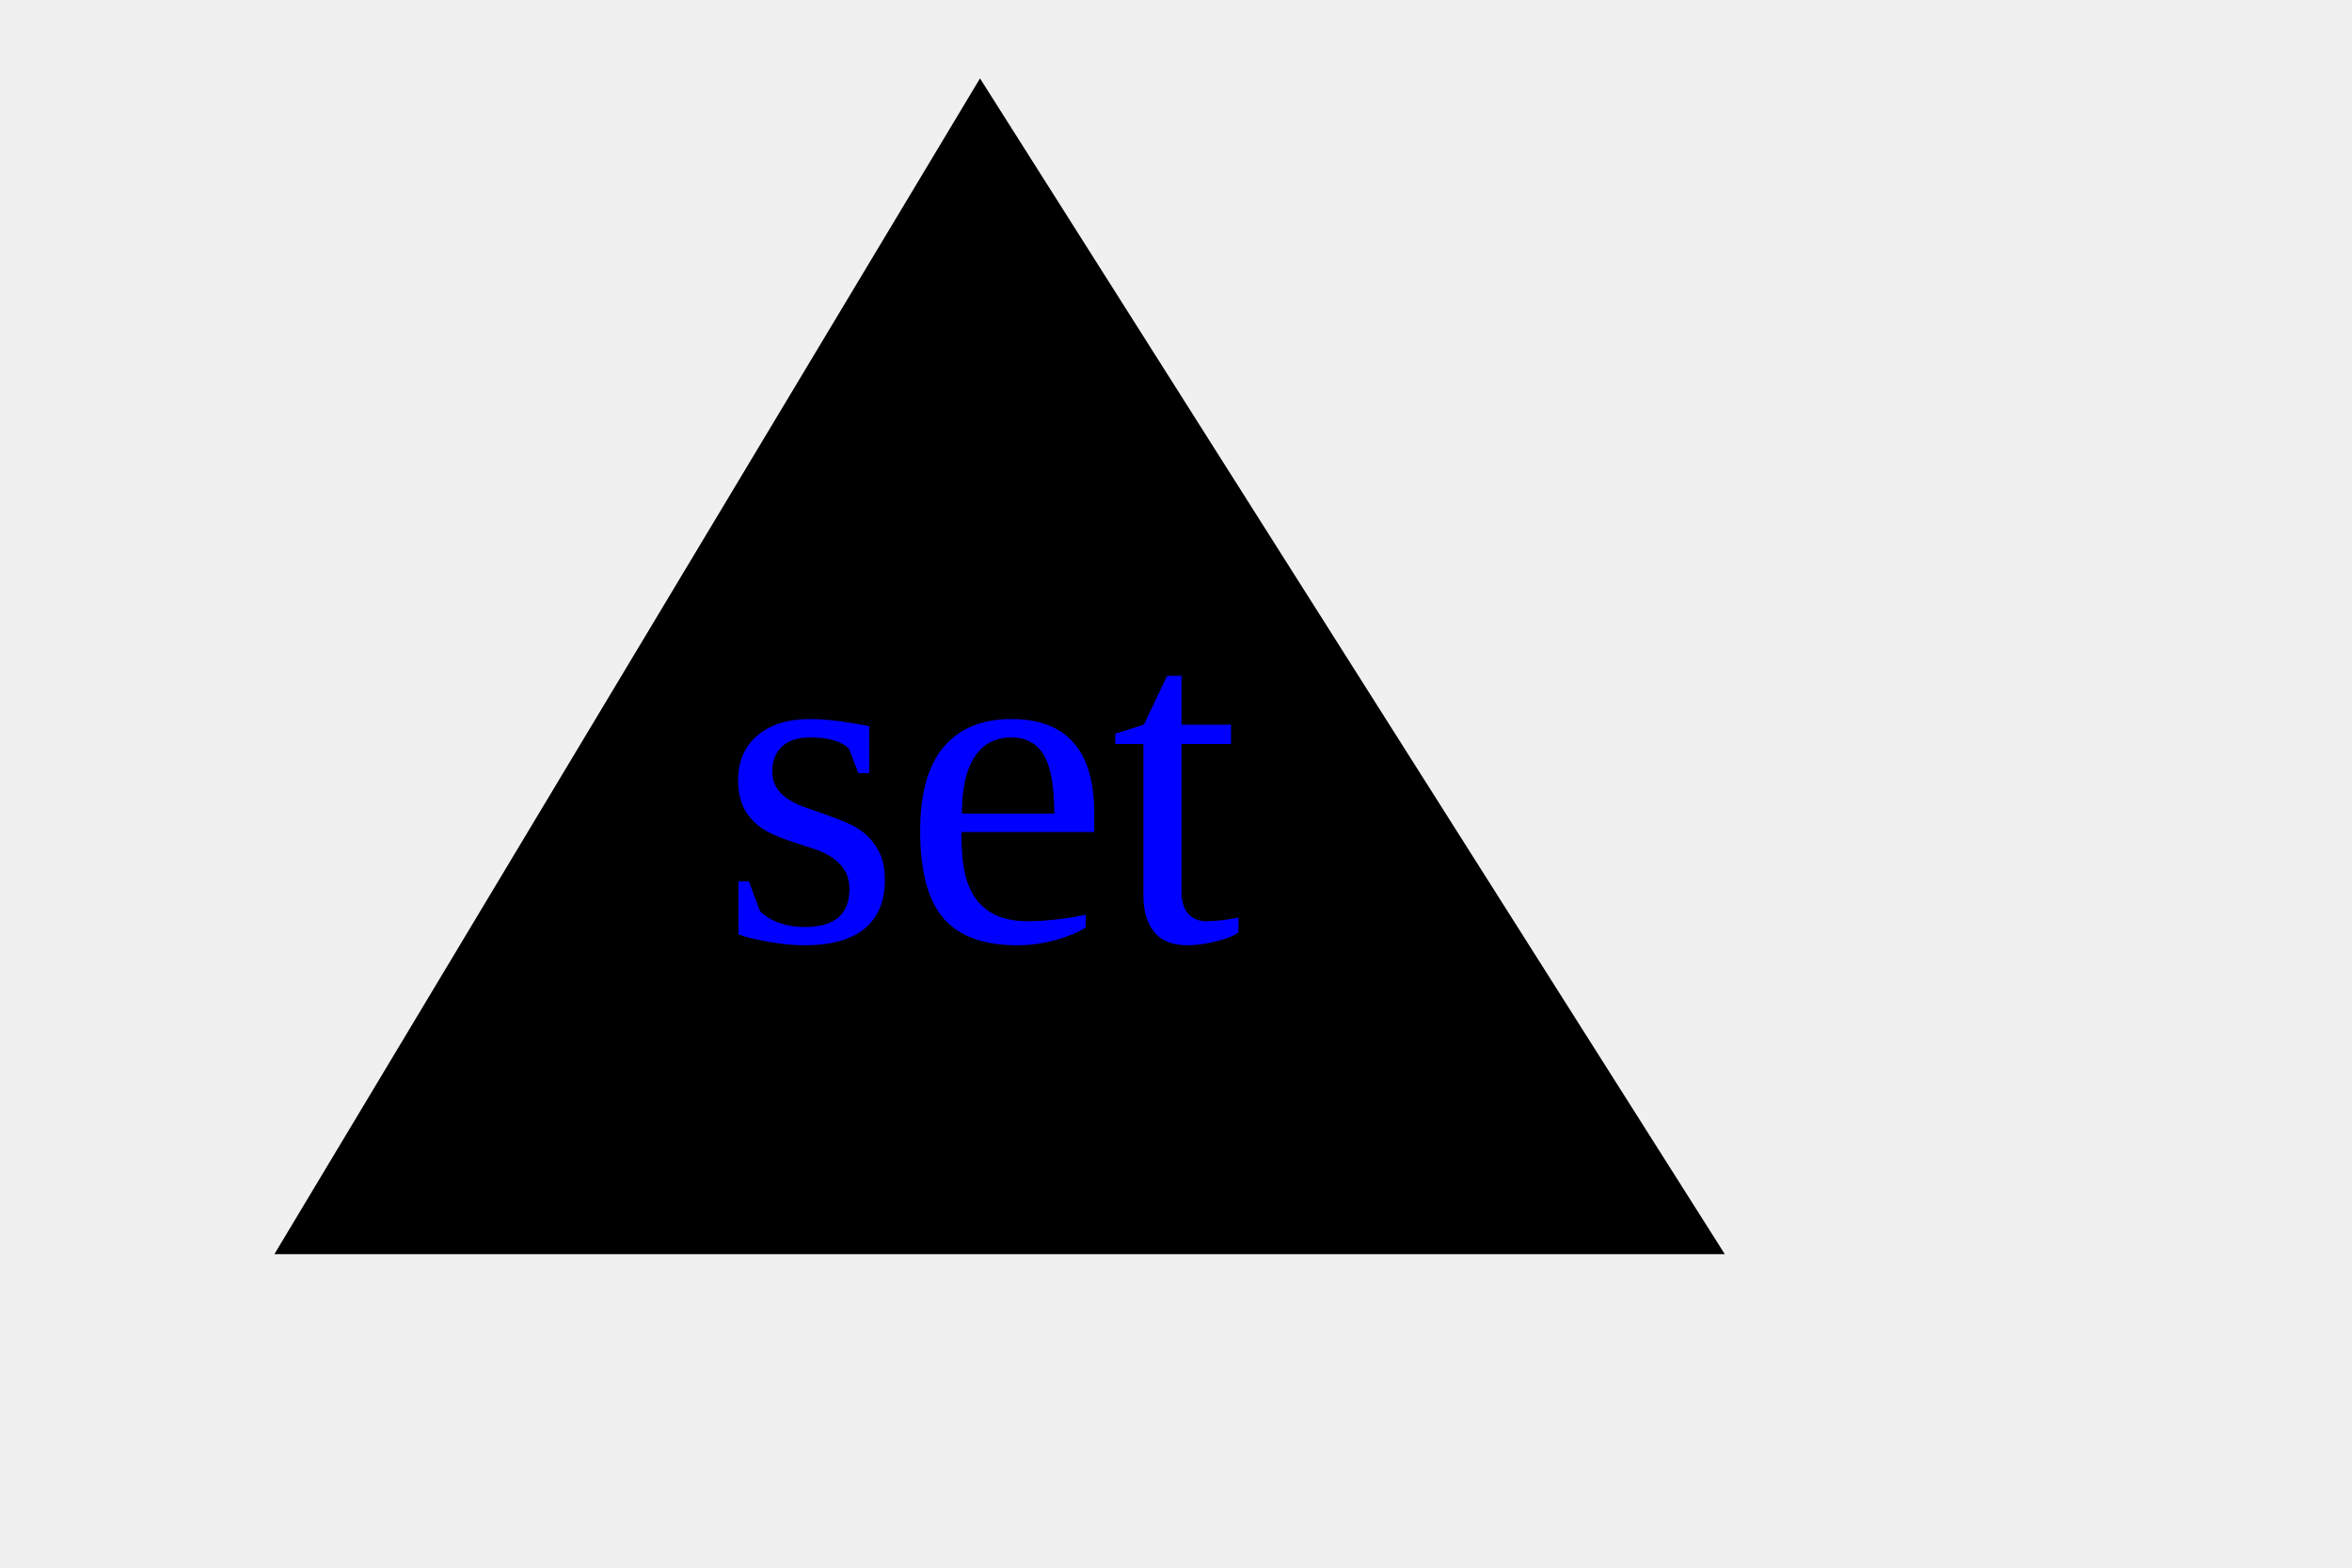
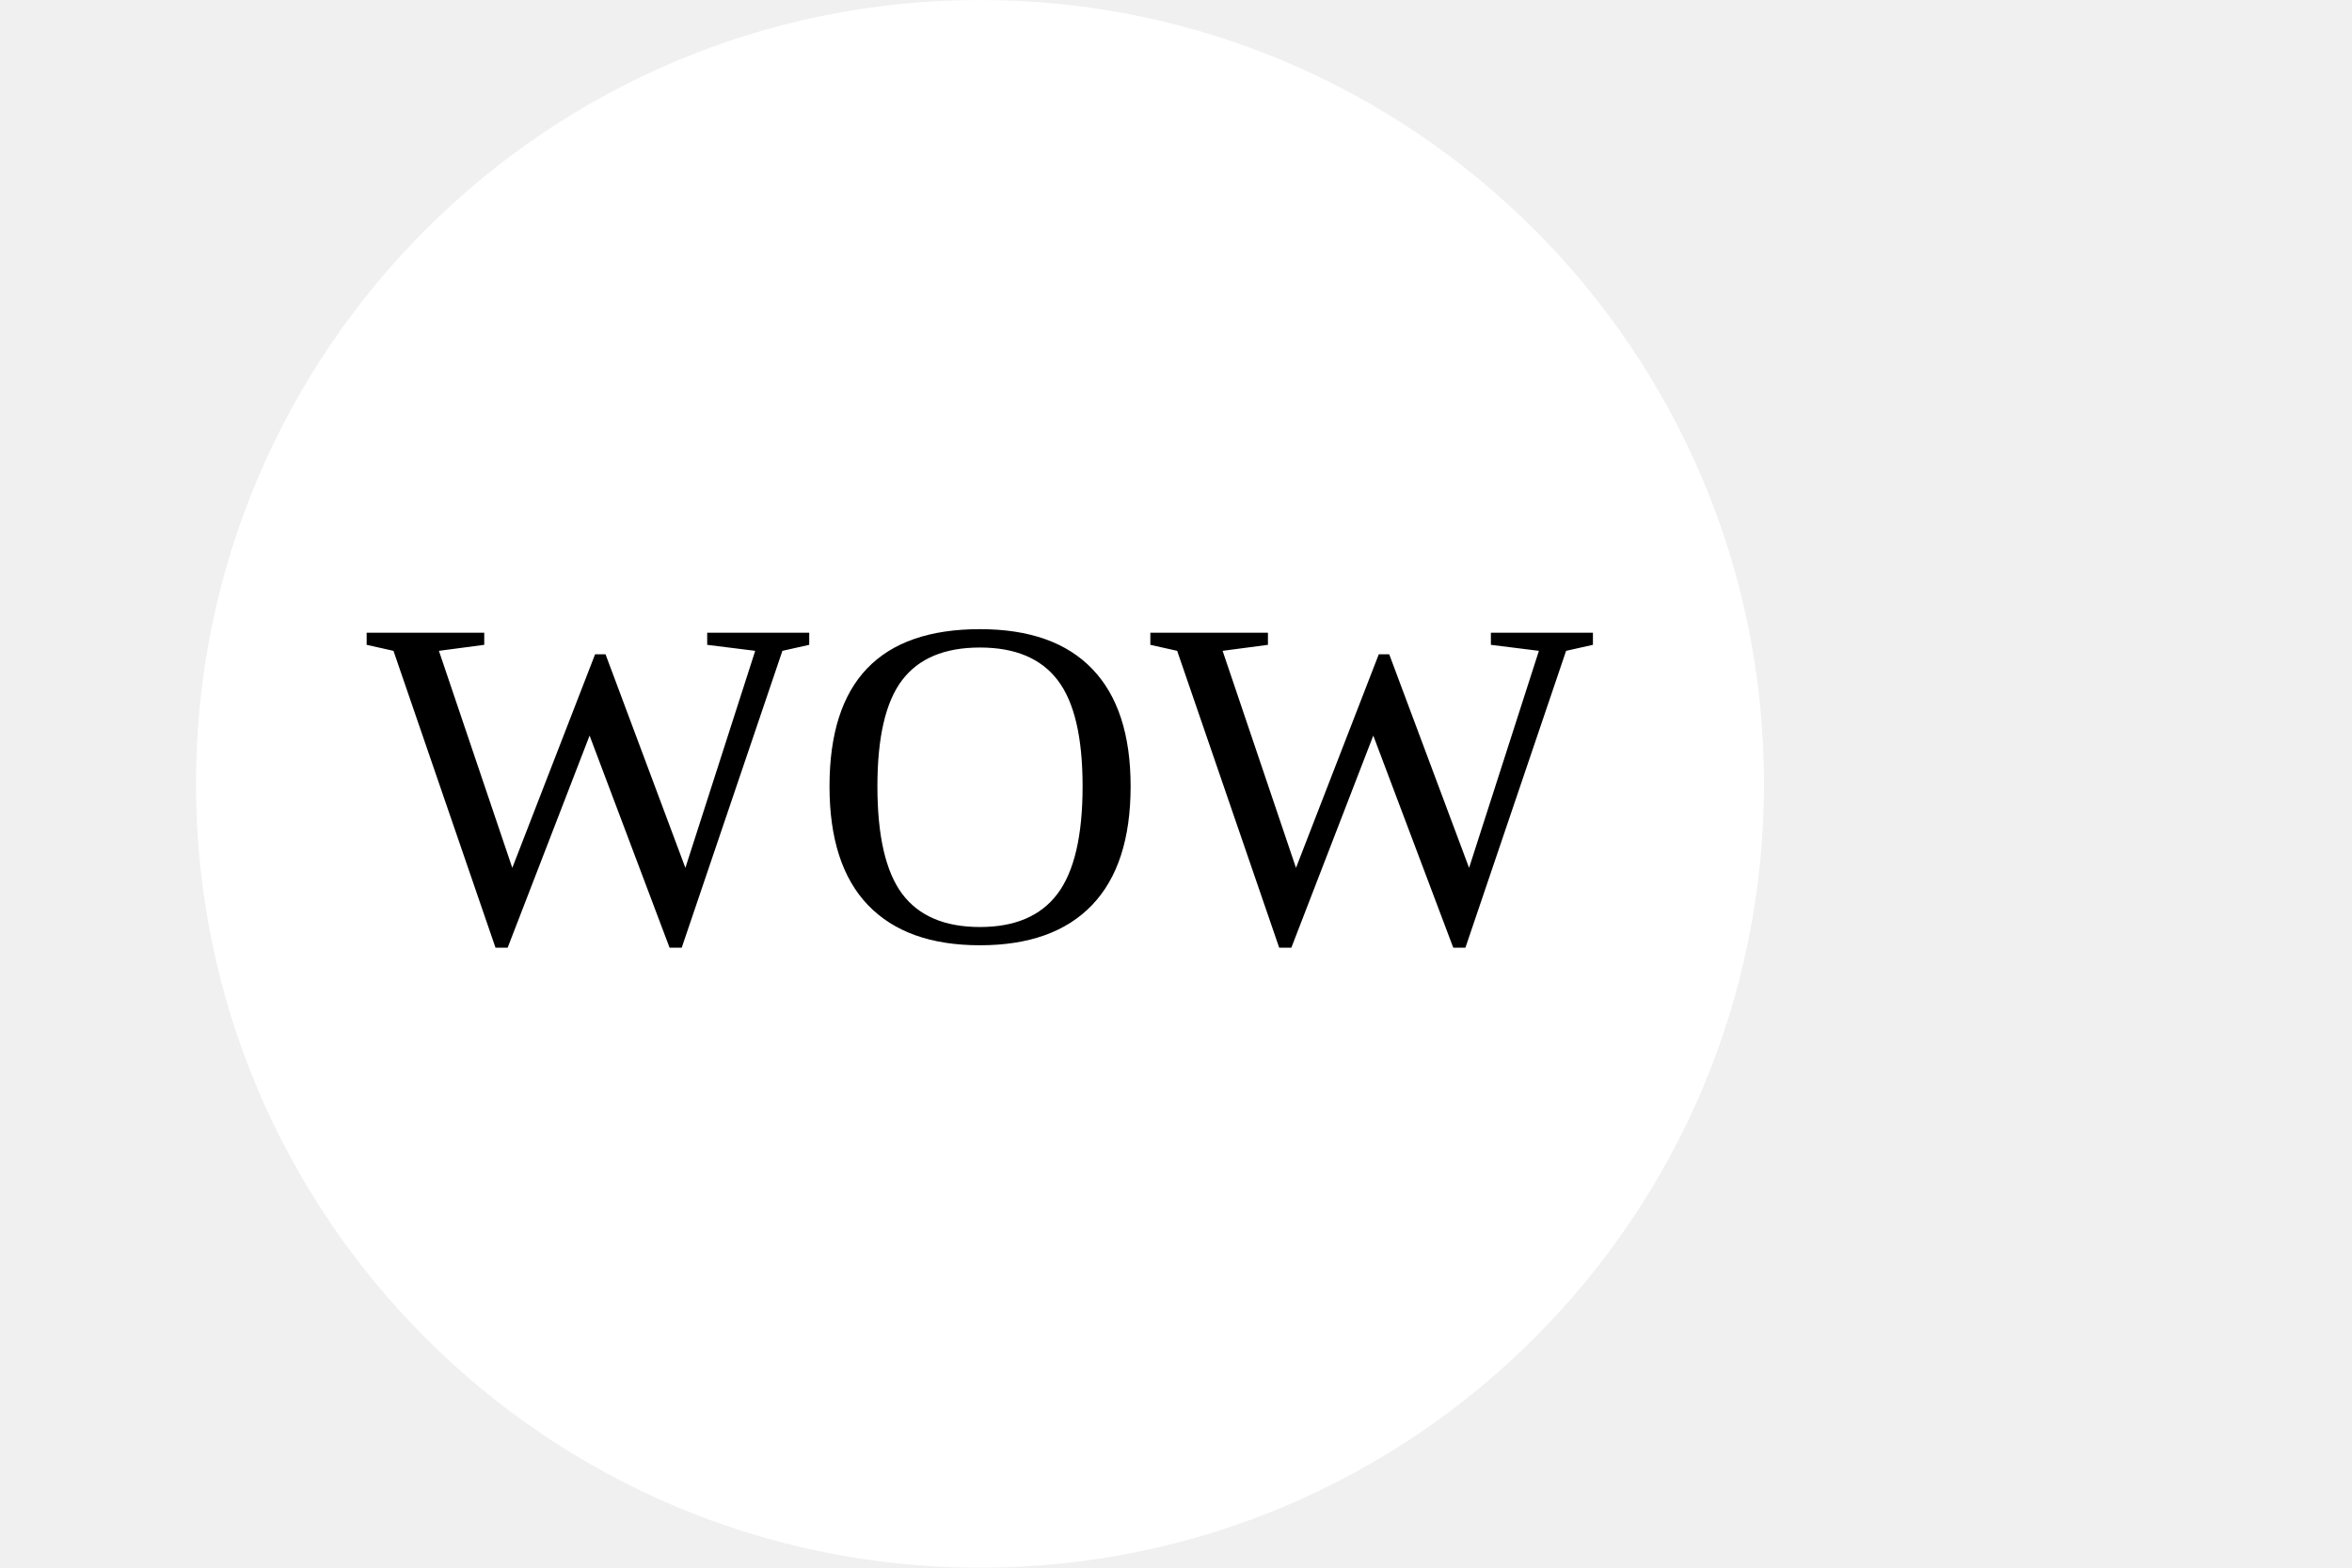
<svg xmlns="http://www.w3.org/2000/svg" version="1.1" width="300" height="200">
-   <polygon points="125, 10 220, 160 35, 160" fill="black" />
-   <text x="125" y="120" font-size="60" text-anchor="middle" fill="blue">set</text>
+   <circle cx="125" cy="100" r="100" fill="white" />
+   <text x="125" y="120" font-size="60" text-anchor="middle" fill="black">WOW</text>
</svg>
